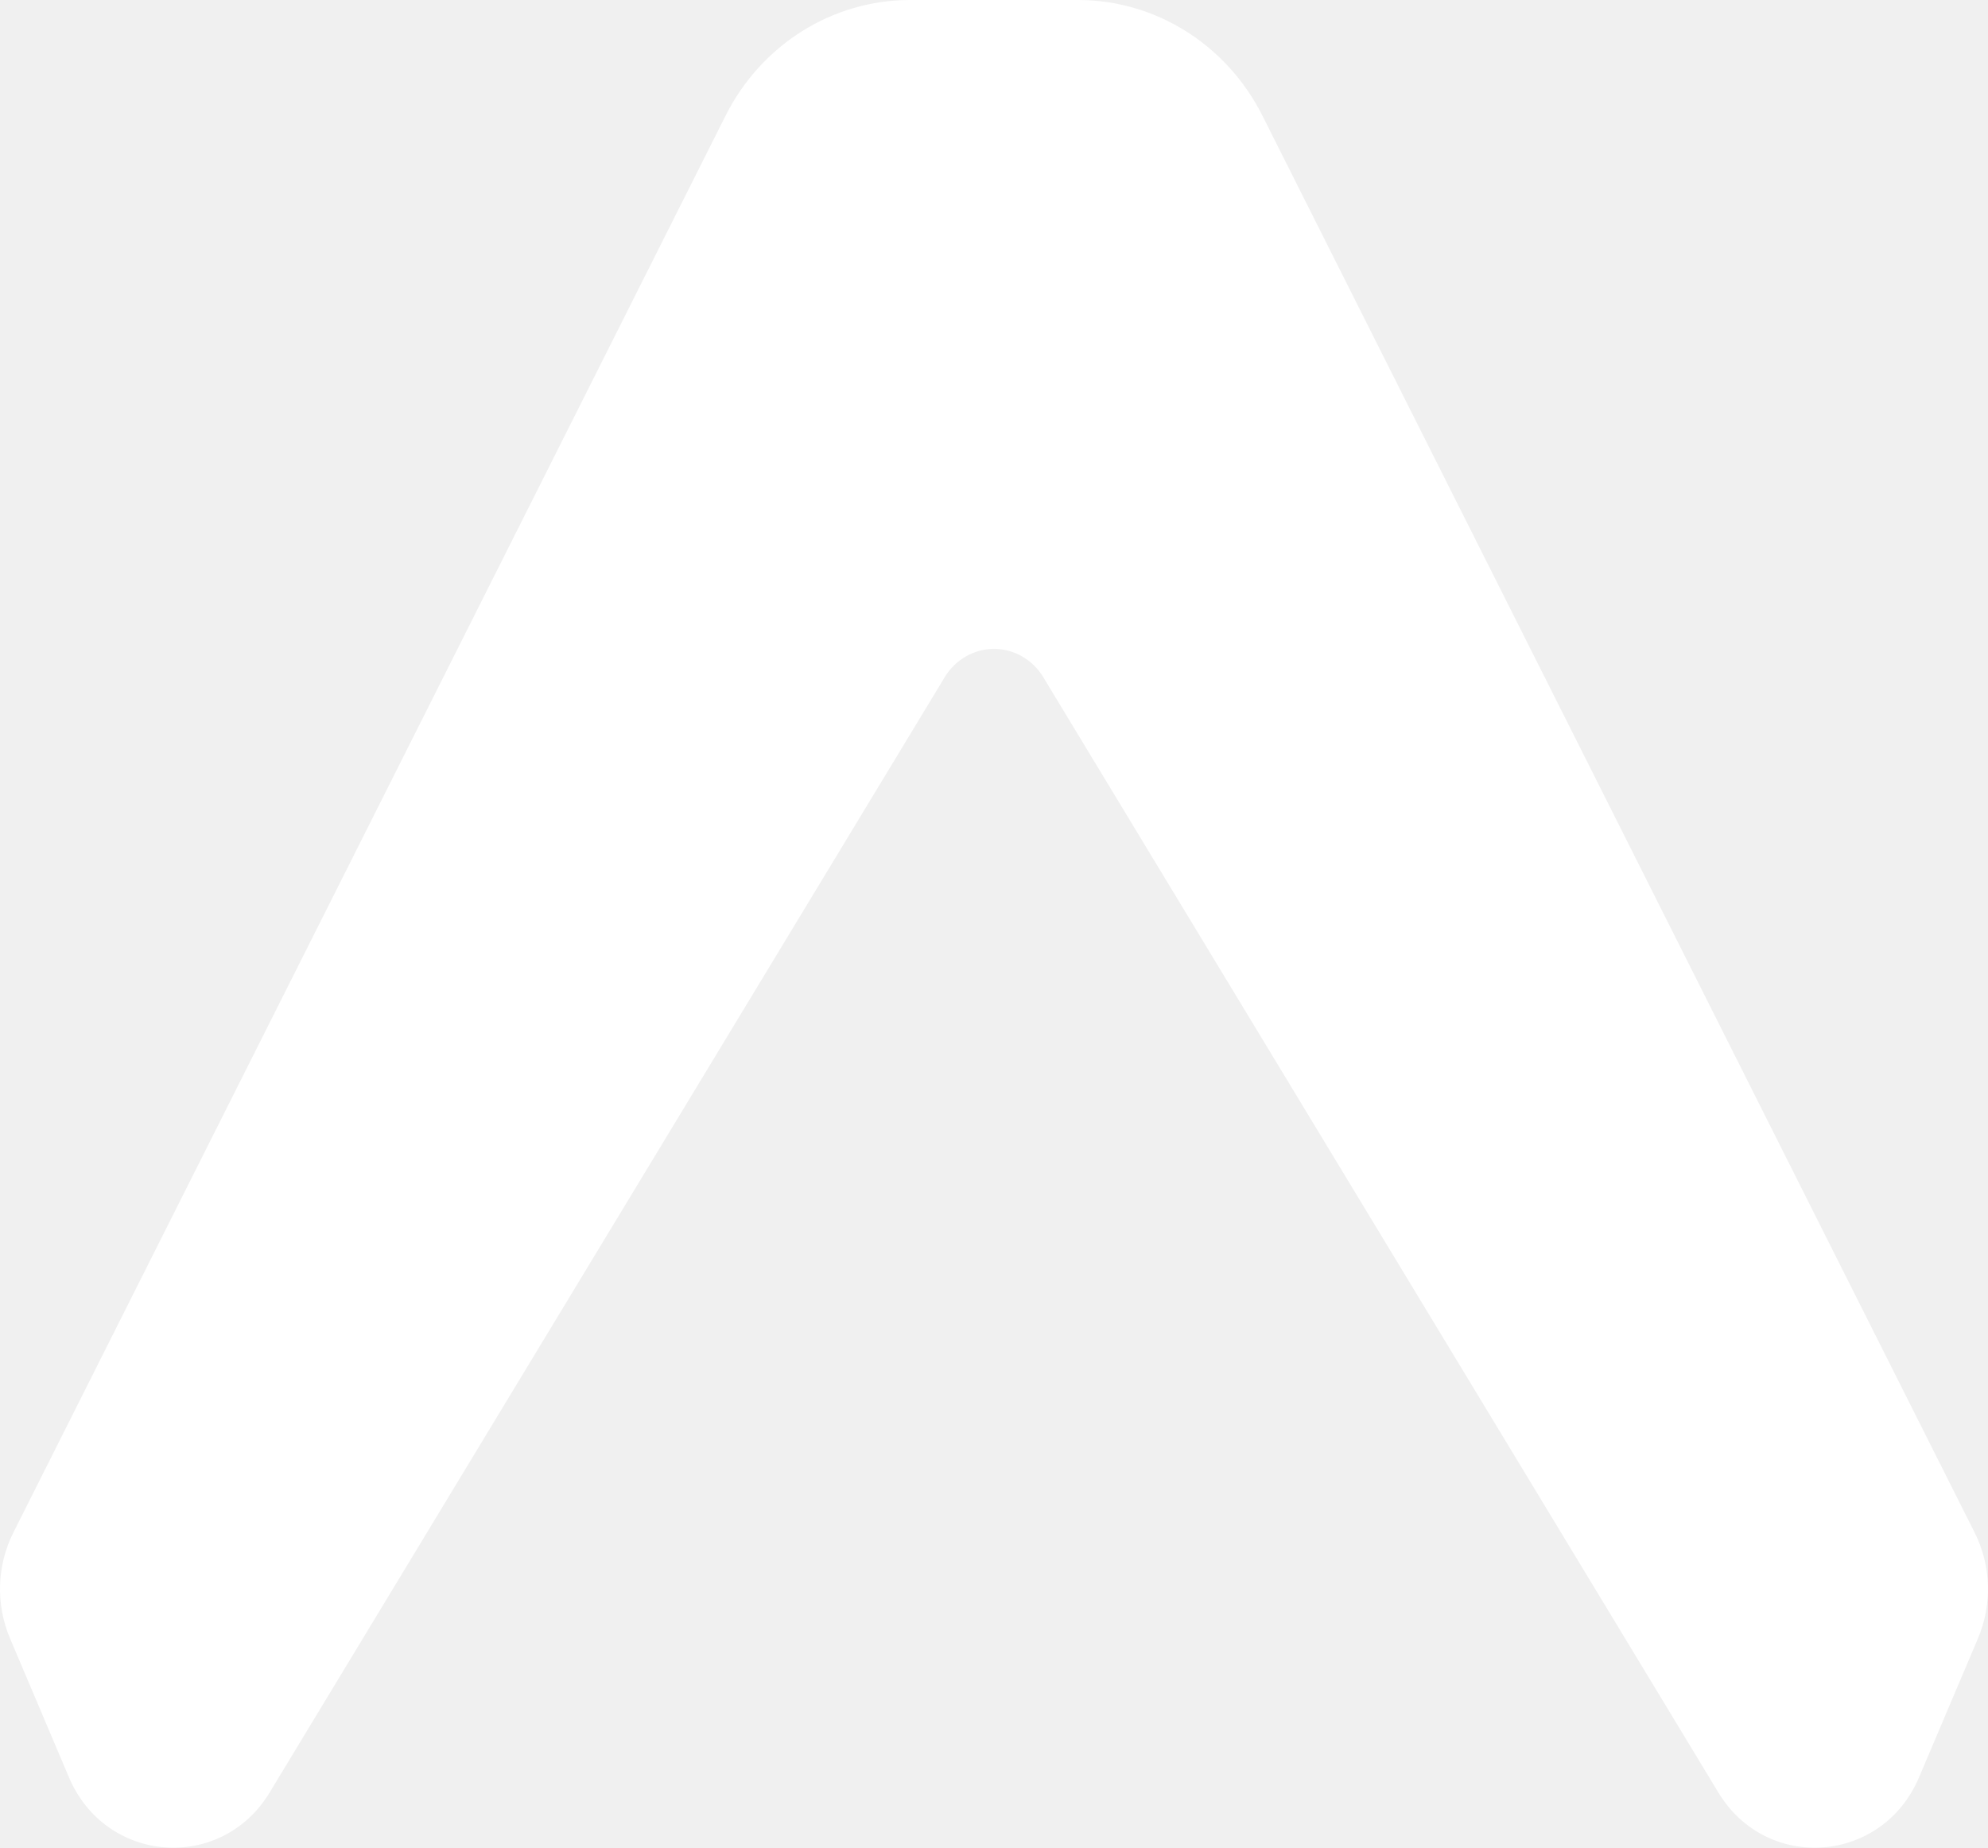
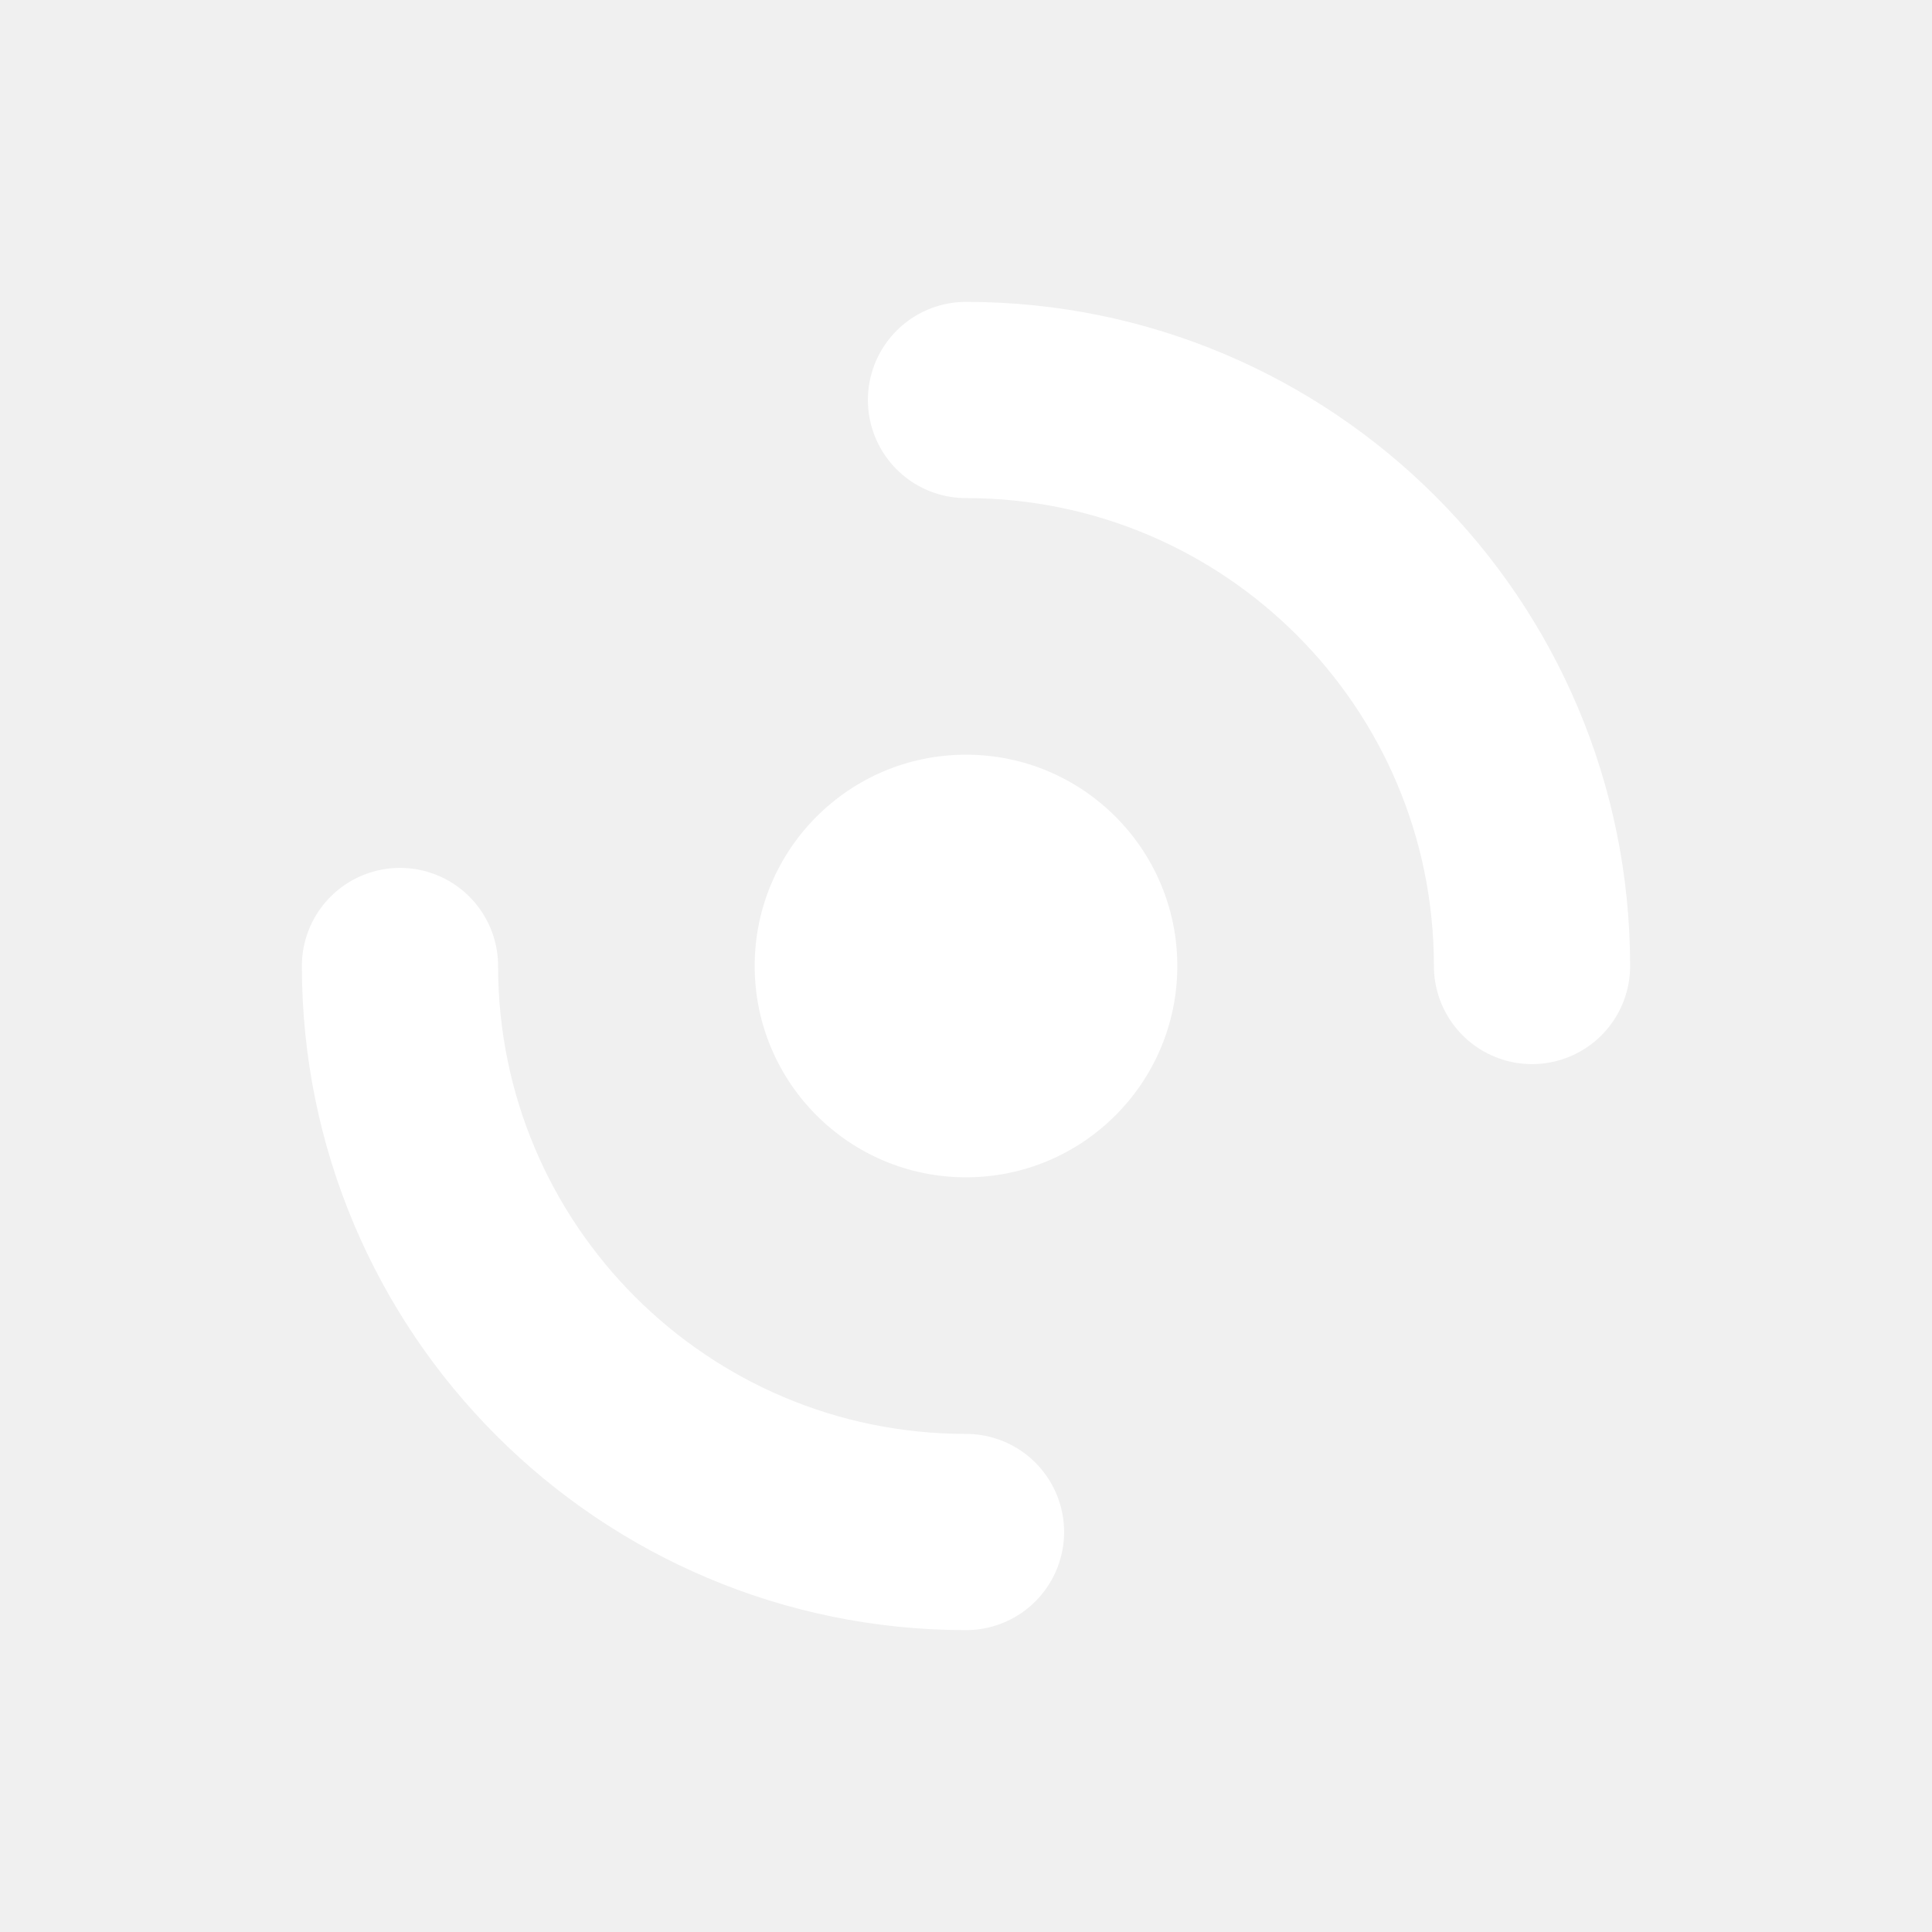
- <svg xmlns="http://www.w3.org/2000/svg" width="652" height="606" viewBox="0 0 652 606" fill="none">
-   <path d="M353.554 0H298.446C273.006 0 249.684 14.635 237.962 37.954L4.38 502.646C-1.043 513.435 -1.451 526.178 3.272 537.313L22.612 582.918C34.648 611.297 72.54 614.156 88.441 587.885L309.863 222.063C313.34 216.317 319.439 212.826 326 212.826C332.561 212.826 338.659 216.317 342.137 222.063L563.559 587.885C579.46 614.156 617.352 611.297 629.388 582.918L648.728 537.313C653.451 526.178 653.043 513.435 647.62 502.646L414.038 37.954C402.316 14.635 378.994 0 353.554 0Z" fill="white" />
+ <svg xmlns="http://www.w3.org/2000/svg" width="1024" height="1024" viewBox="0 0 1024 1024">
+   <circle cx="512" cy="512" r="112" fill="#FFFFFF" />
+   <path d="M512 212 A300 300 0 0 1 812 512" stroke="#FFFFFF" stroke-width="104" stroke-linecap="round" fill="none" />
+   <path d="M512 812 A300 300 0 0 1 212 512" stroke="#FFFFFF" stroke-width="104" stroke-linecap="round" fill="none" />
</svg>
